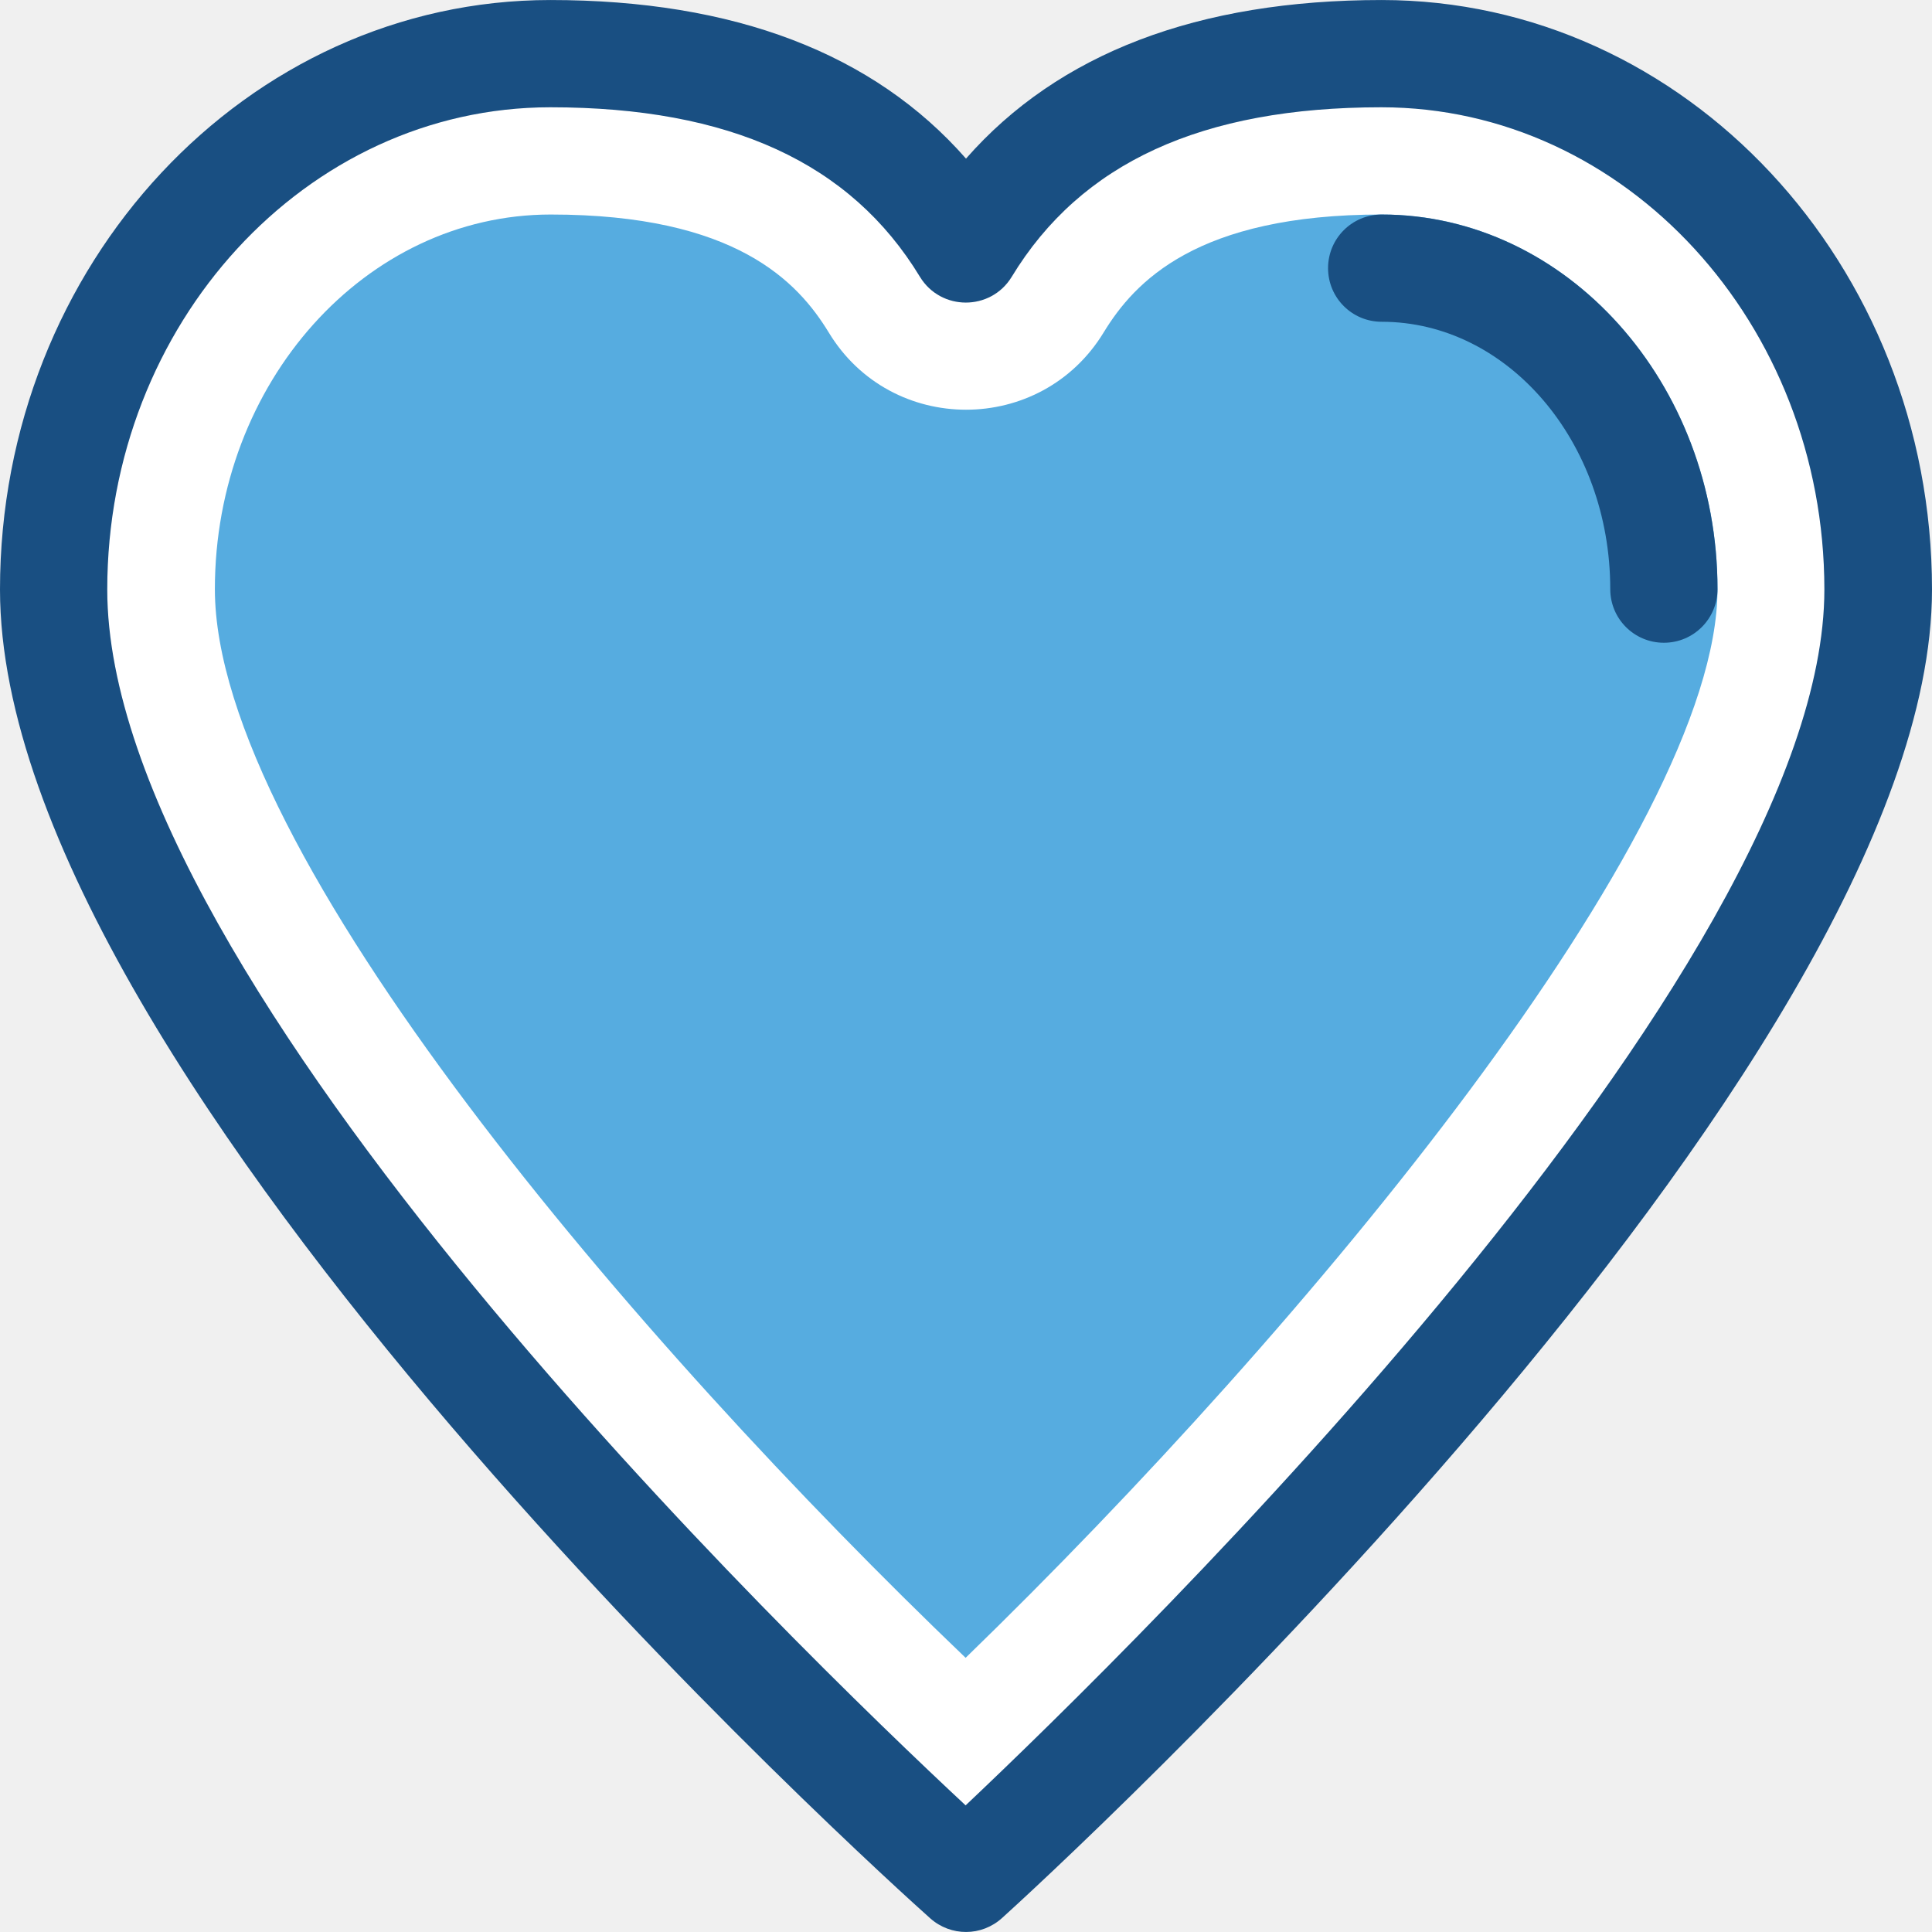
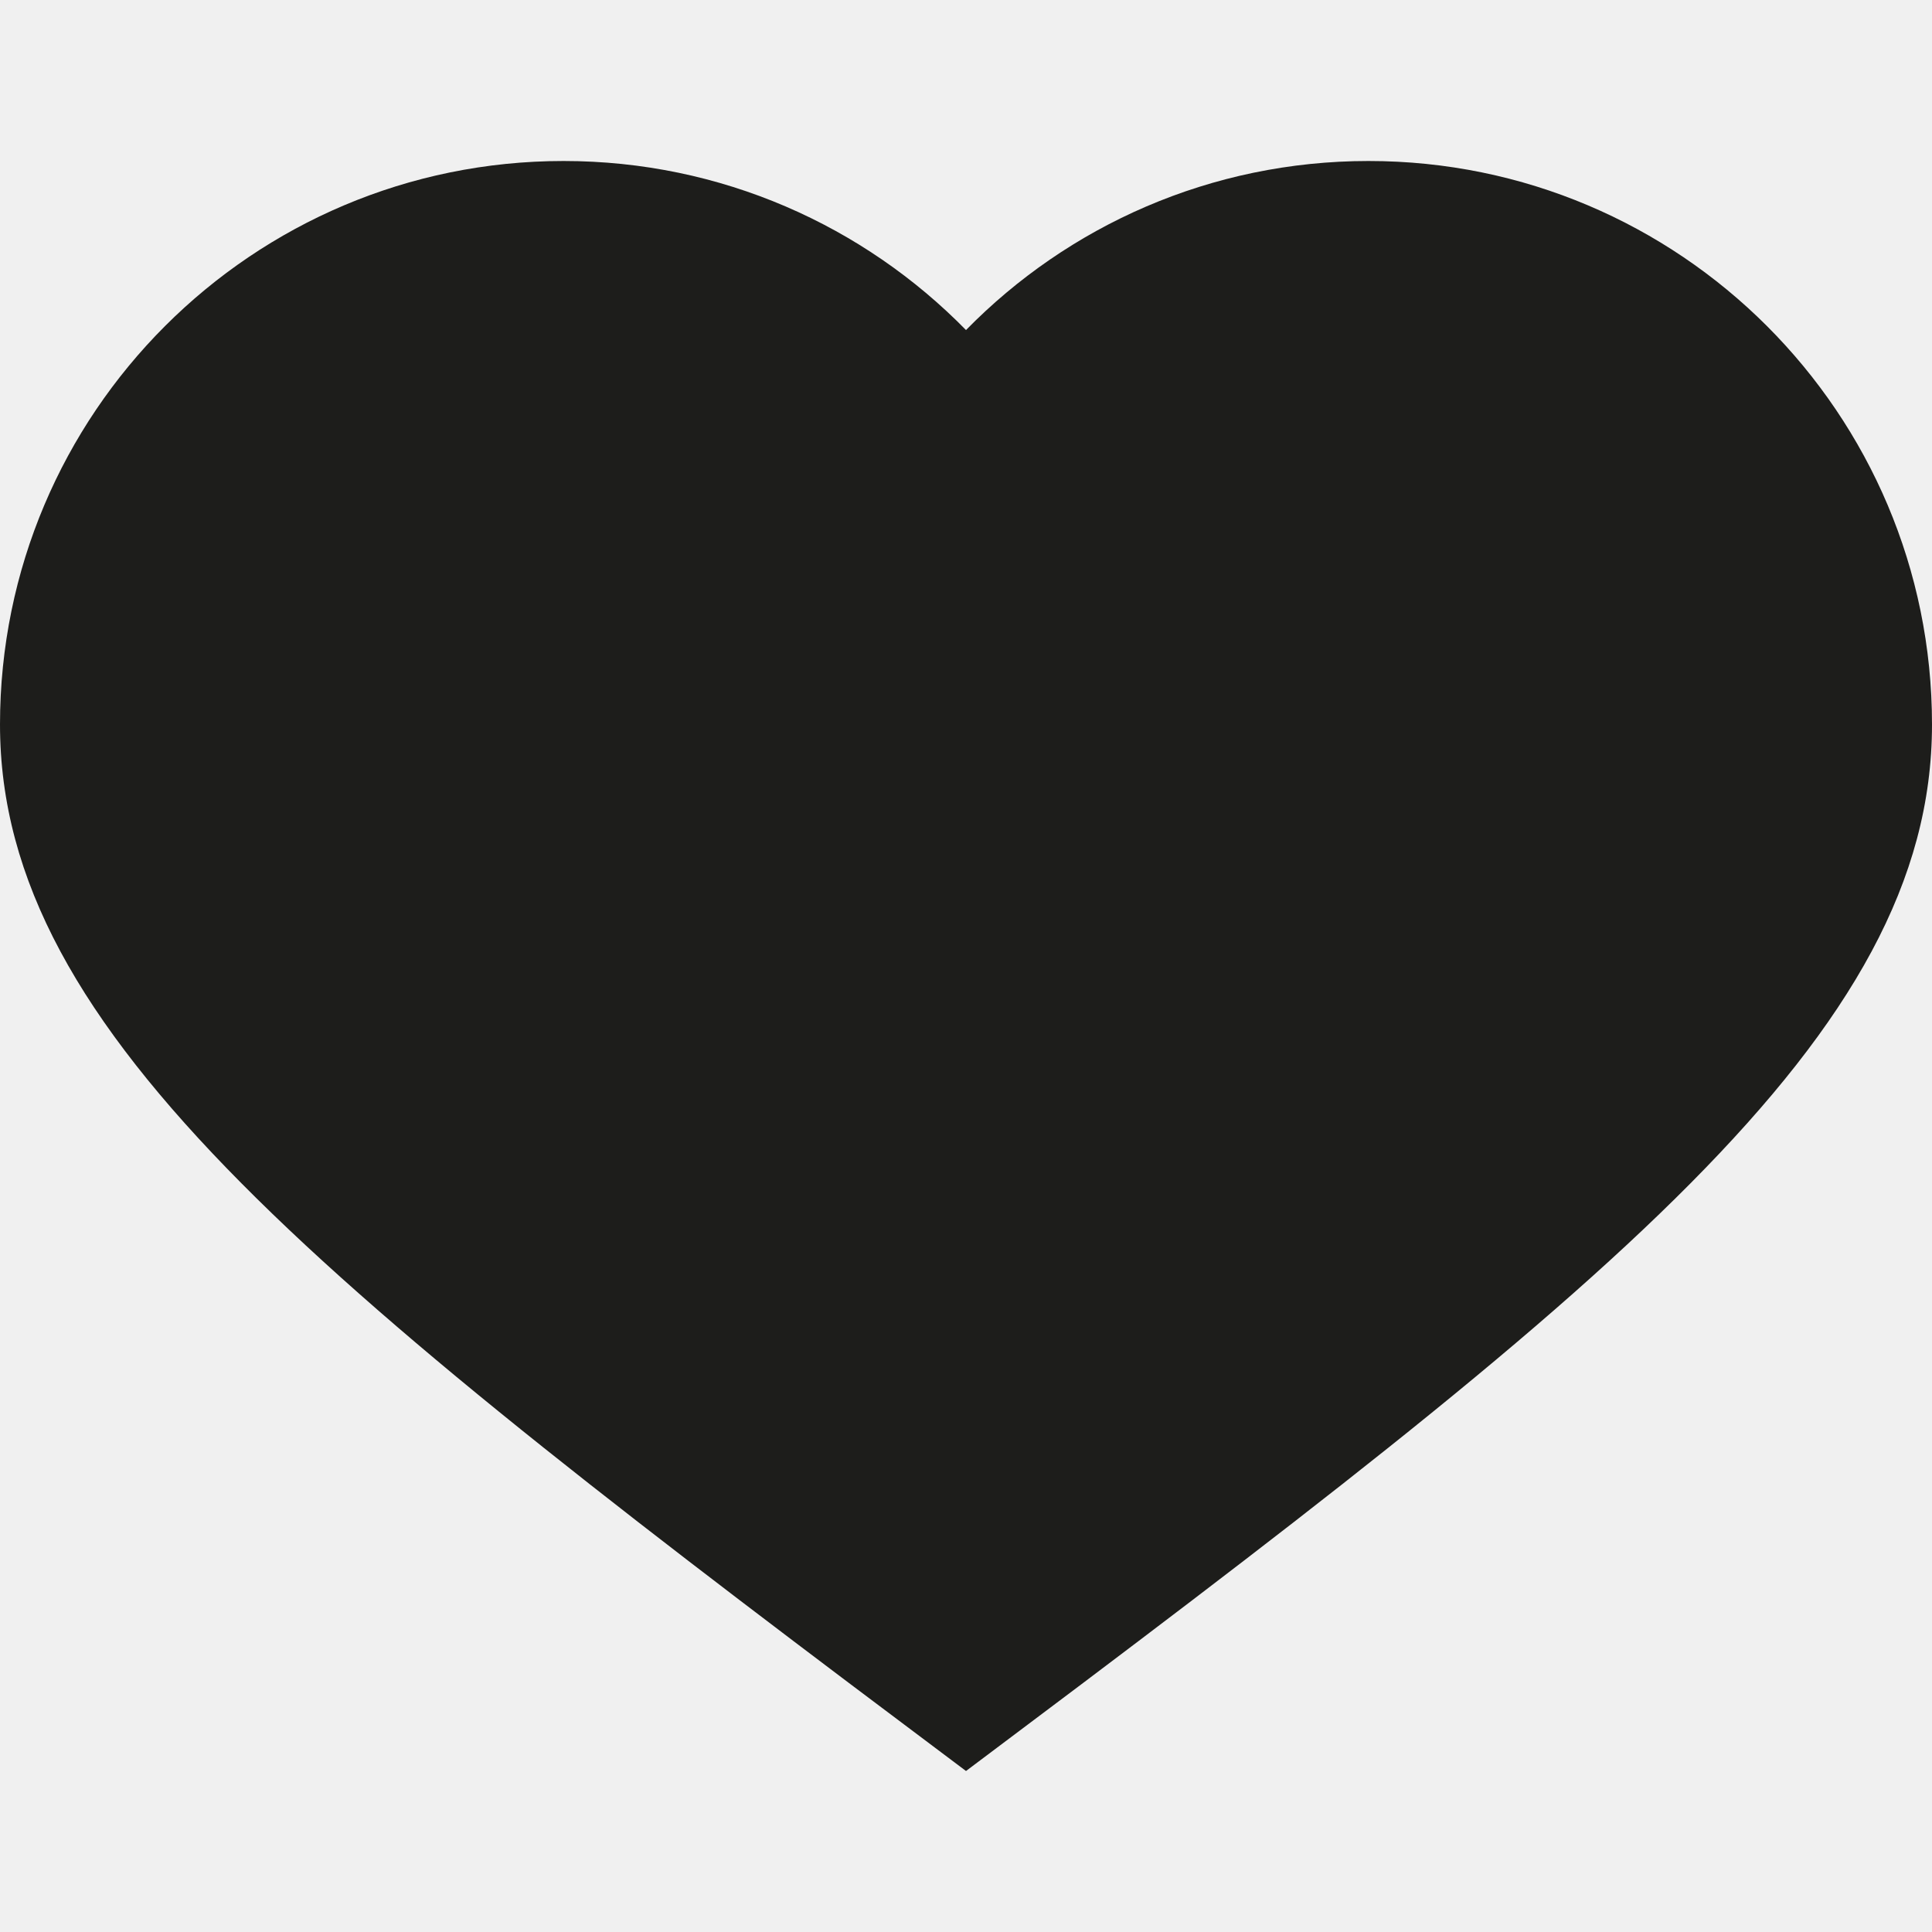
- <svg xmlns="http://www.w3.org/2000/svg" height="800px" width="800px" version="1.1" id="Layer_1" viewBox="0 0 508 508" xml:space="preserve">
-   <path style="fill:#FFFFFF;" d="M479.8,155.006c0-69.9-52.3-126.8-116.5-126.8c-47.2,0-79,14.6-97.2,44.6l0,0c-5.5,9-18.6,9-24.1,0  l0,0c-18.2-30-50-44.6-97.2-44.6c-64.3,0-116.6,56.9-116.6,126.8c0,103.3,181.8,278.8,225.7,319.7  C297.8,433.306,479.8,255.506,479.8,155.006z" />
-   <path style="fill:#194F82;" d="M363.3,0.006c-48.3,0-85,14-109.3,41.7c-24.3-27.7-61-41.7-109.3-41.7c-79.8,0-144.7,69.5-144.7,155  c0,129.5,234.6,340.5,244.6,349.4c5.4,4.8,13.5,4.8,18.9-0.1l0,0c10-9,244.5-223.2,244.5-349.3C508,69.506,443.1,0.006,363.3,0.006z   M28.2,155.006c0-69.9,52.3-126.8,116.5-126.8c47.2,0,79,14.6,97.2,44.6l0,0c5.5,9,18.6,9,24.1,0l0,0c18.2-30,50-44.6,97.2-44.6  c64.2,0,116.5,56.9,116.5,126.8c0,100.5-182,278.3-225.8,319.7C210,433.806,28.2,258.306,28.2,155.006z" />
-   <path style="fill:#56ACE0;" d="M363.3,56.406c-48.6,0-65,17.7-73.1,31c-16.5,27.1-55.9,27.1-72.3,0c-8.1-13.3-24.5-31-73.1-31  c-48.7,0-88.3,44.2-88.3,98.5c0,69,111.4,198.7,197.4,281c90-87.3,197.7-217.2,197.7-281C451.6,100.706,411.9,56.406,363.3,56.406z" />
-   <path style="fill:#194F82;" d="M363.3,56.406c-7.8,0-14.1,6.3-14.1,14.1s6.3,14.1,14.1,14.1c33.1,0,60.1,31.5,60.1,70.3  c0,7.8,6.3,14.1,14.1,14.1c7.8,0,14.1-6.3,14.1-14.1C451.6,100.706,411.9,56.406,363.3,56.406z" />
+ <svg xmlns="http://www.w3.org/2000/svg" width="800px" height="800px" viewBox="0 0 12 12" enable-background="new 0 0 12 12" id="Слой_1" version="1.1" xml:space="preserve">
+   <path d="M8.5,1C7.521,1,6.635,1.402,6,2.05C5.365,1.402,4.479,1,3.5,1  C1.567,1,0,2.567,0,4.5S2,8,6,11c4-3,6-4.567,6-6.5S10.433,1,8.5,1z" fill="#1D1D1B" />
</svg>
